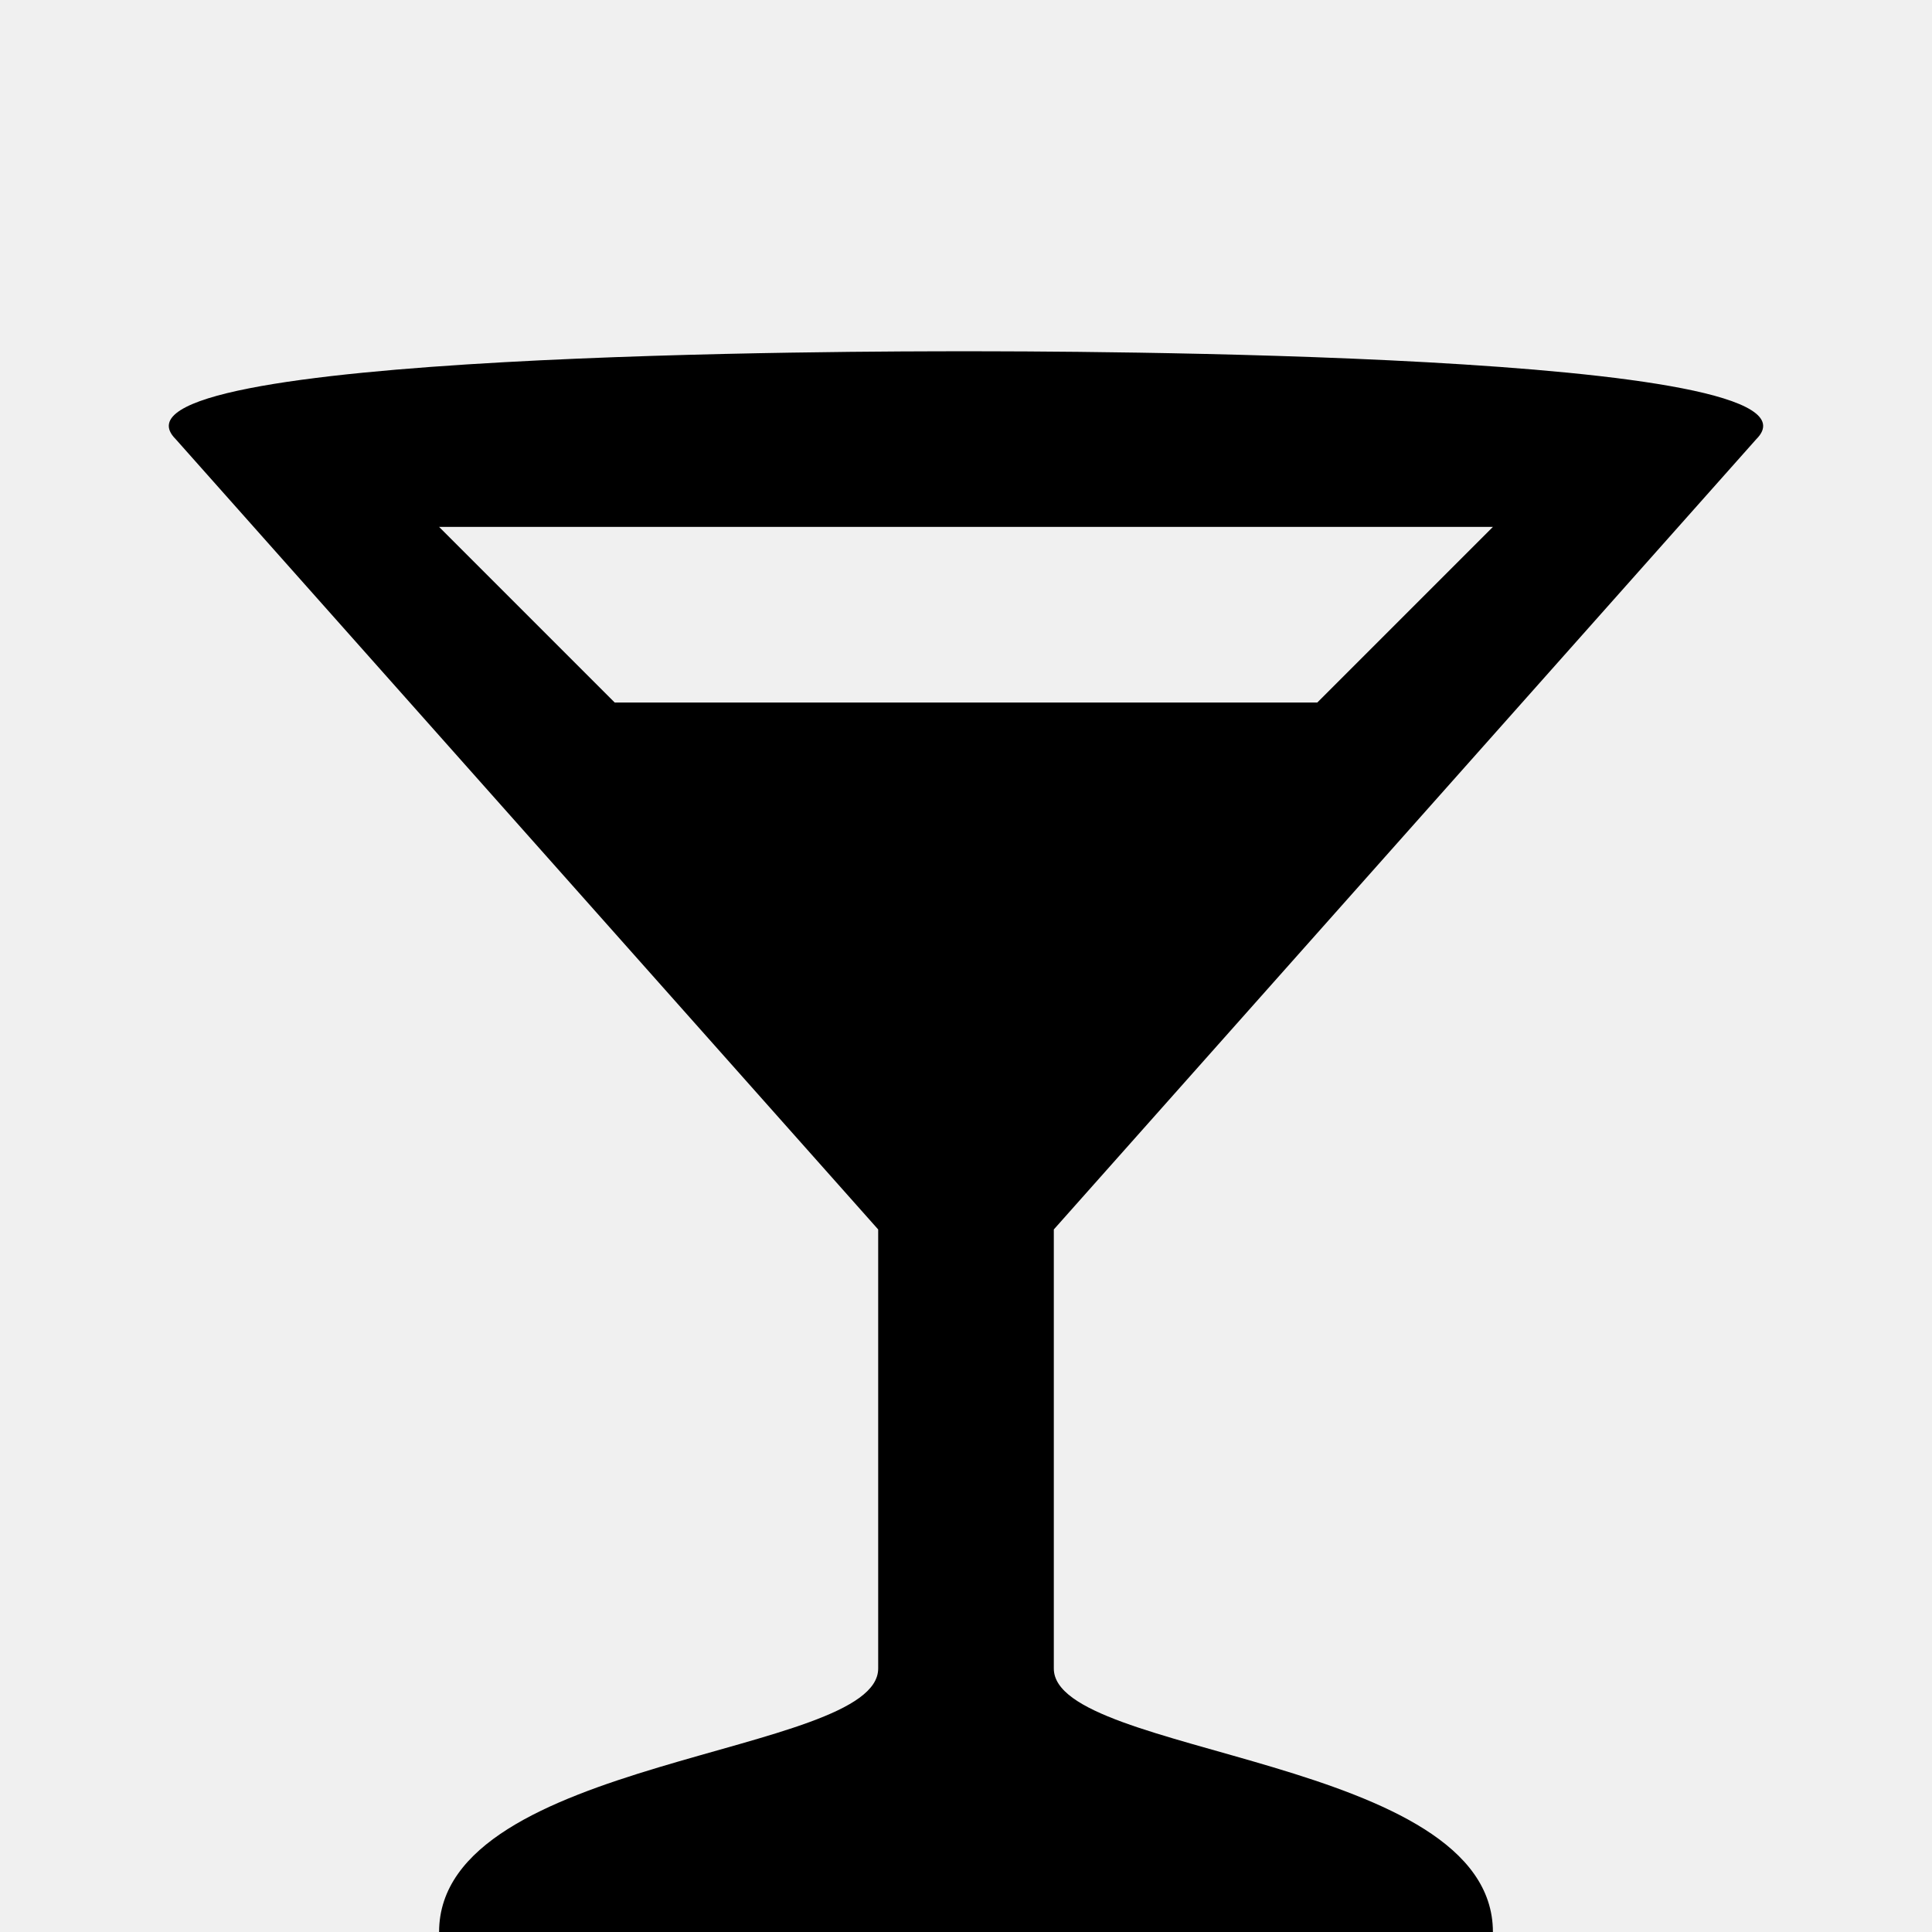
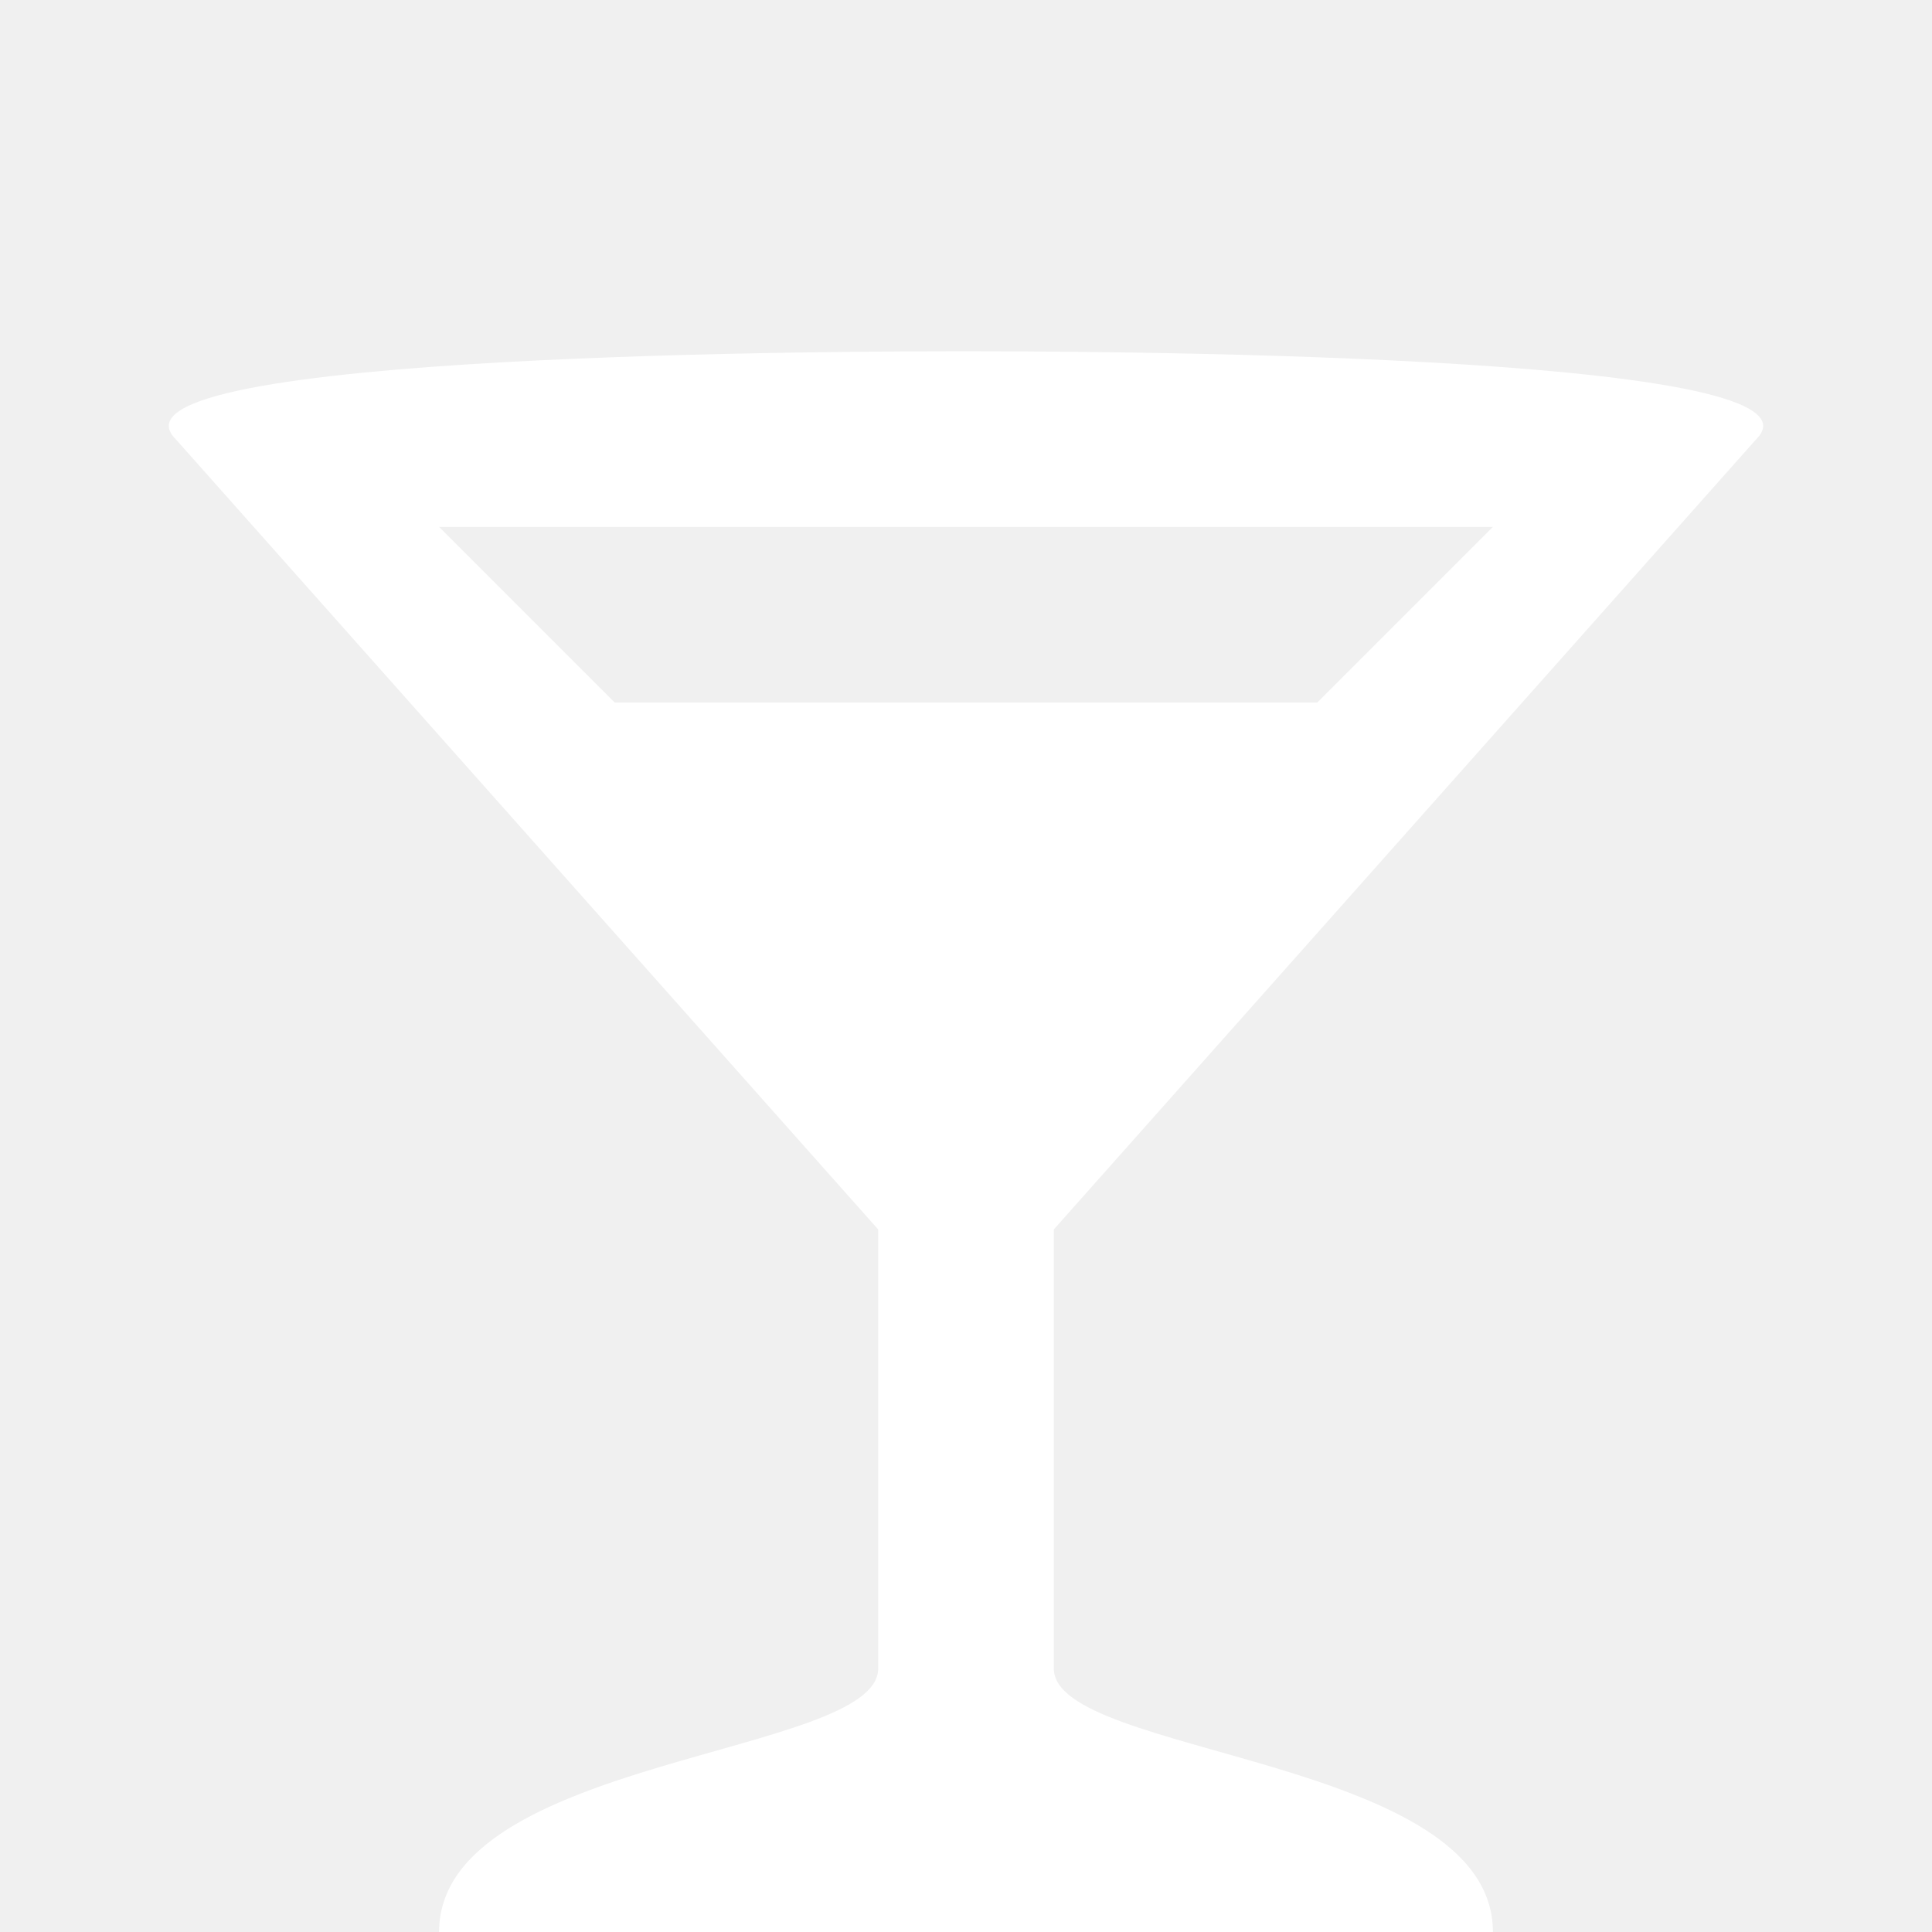
<svg xmlns="http://www.w3.org/2000/svg" version="1.1" id="svg4764" x="0px" y="0px" viewBox="0 0 11 11" enable-background="new 0 0 11 11" xml:space="preserve">
  <defs id="defs6" />
-   <path style="fill:#000000;fill-opacity:1" d="M 5.488,2 C 4.976,2 0.5,2 1,2.5 L 5,7 5,9.5 C 5,10 2.5,10 2.5,11 l 6,0 C 8.5,10 6,10 6,9.5 L 6,7 10,2.5 C 10.5,2 6.001,2 5.488,2 Z M 2.5,3 l 6,0 -1,1 -4,0 -1,-1 z" id="path15601-4-2_2_" />
+   <path style="fill:#ffffff;fill-opacity:1" d="M 5.488,2 C 4.976,2 0.5,2 1,2.5 L 5,7 5,9.5 C 5,10 2.5,10 2.5,11 l 6,0 C 8.5,10 6,10 6,9.5 L 6,7 10,2.5 C 10.5,2 6.001,2 5.488,2 Z M 2.5,3 l 6,0 -1,1 -4,0 -1,-1 z" id="path15601-4-2_2_" />
</svg>
